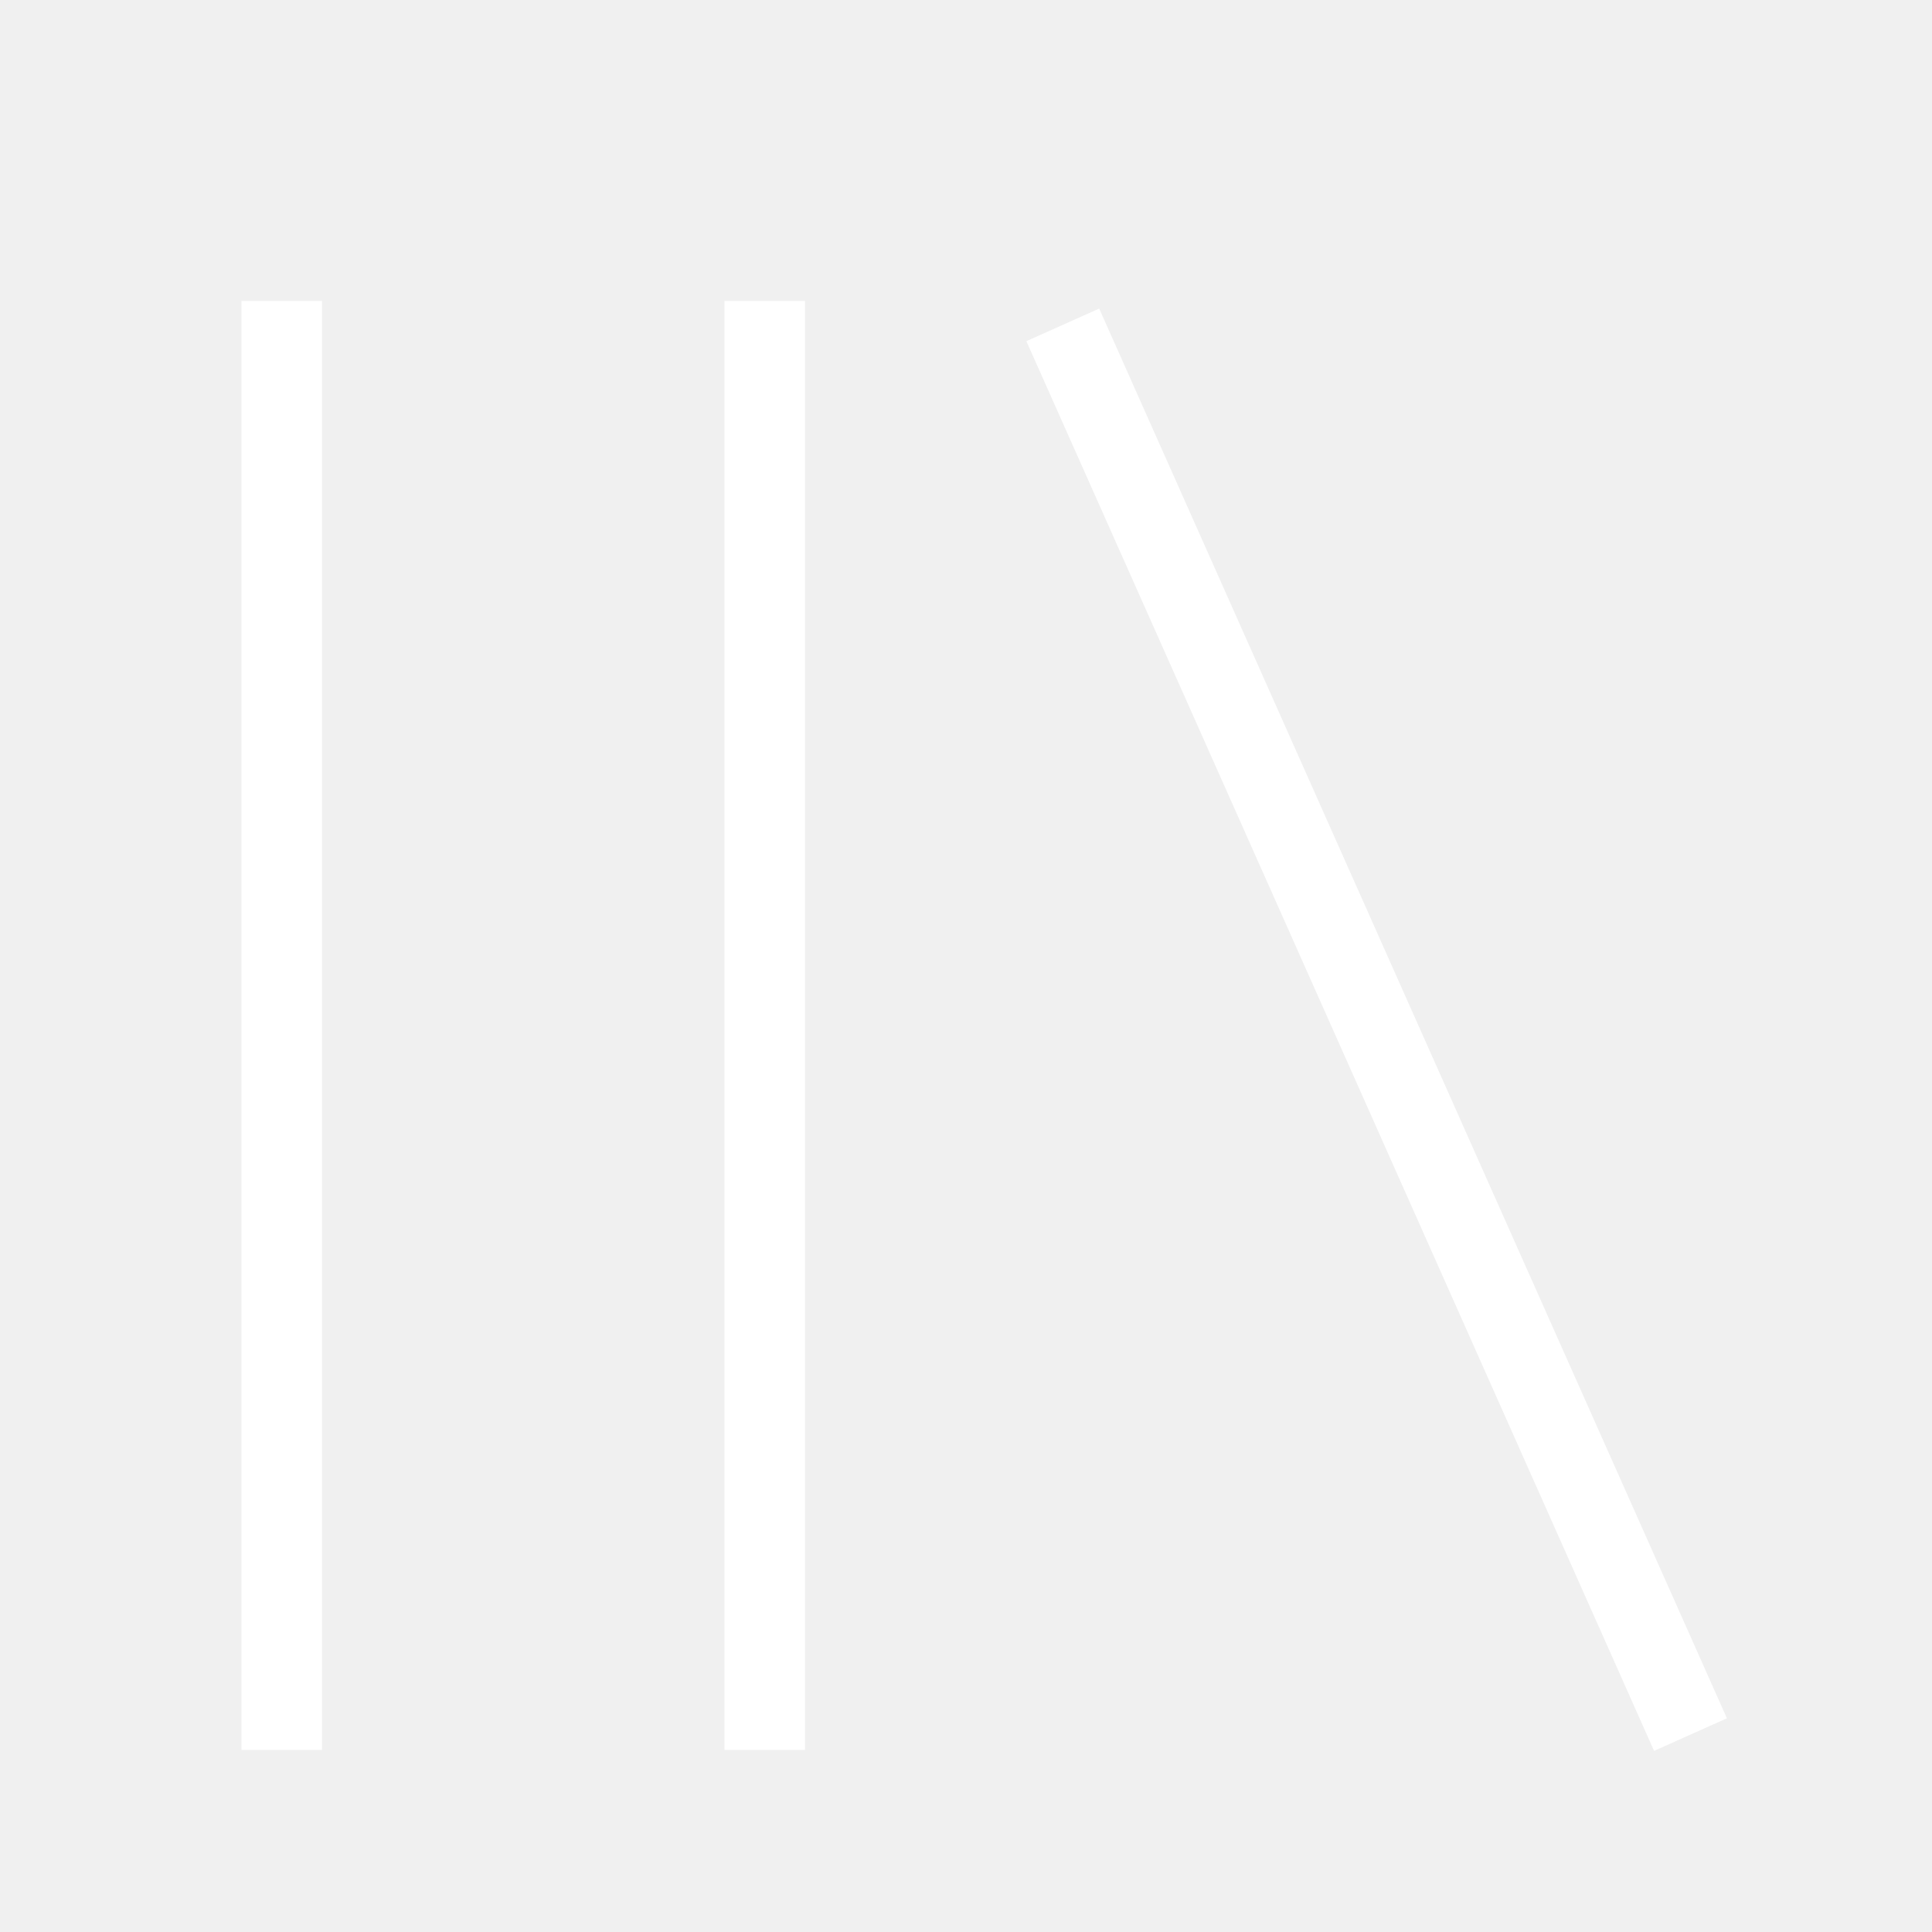
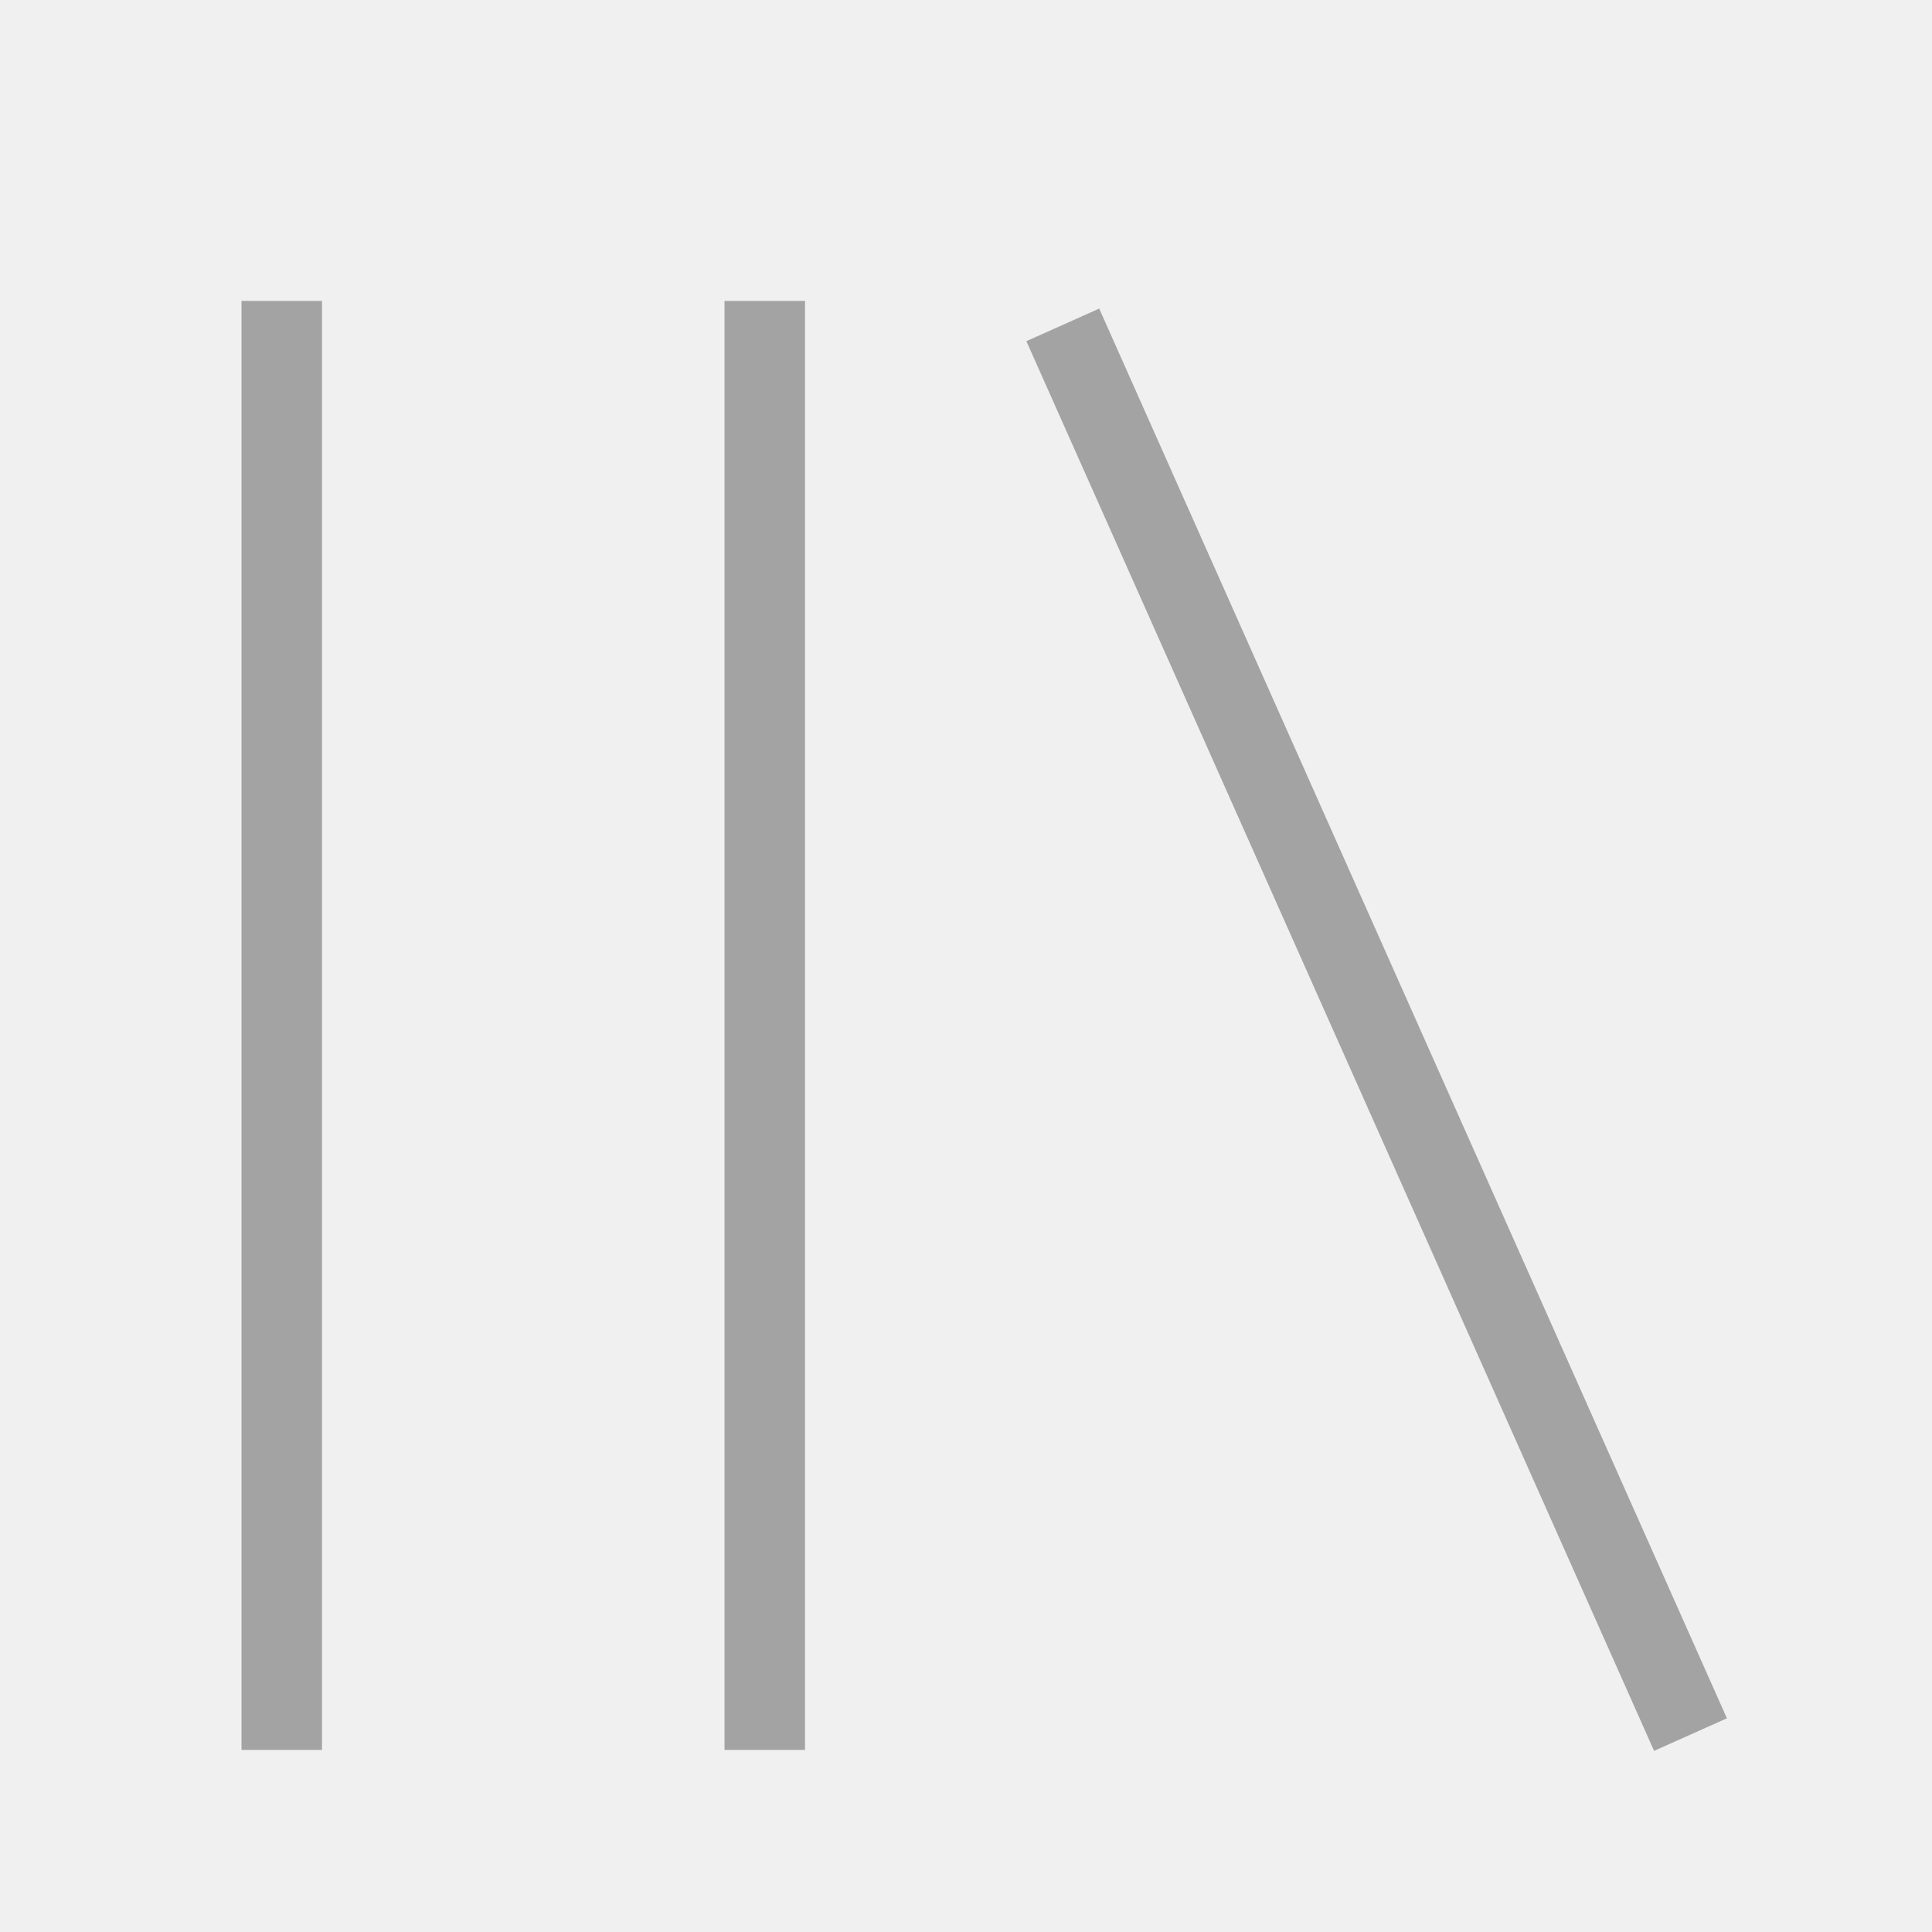
<svg xmlns="http://www.w3.org/2000/svg" viewBox="0 0 512 512">
-   <path d="M291.301 81.778l166.349 373.587-19.301 8.635-166.349-373.587zM64 463.746v-384h21.334v384h-21.334zM192 463.746v-384h21.334v384h-21.334z" fill="#ffffff" />
+   <path d="M291.301 81.778l166.349 373.587-19.301 8.635-166.349-373.587zM64 463.746v-384h21.334v384h-21.334zM192 463.746v-384h21.334v384h-21.334z" fill="#A3A3A3" />
</svg>
